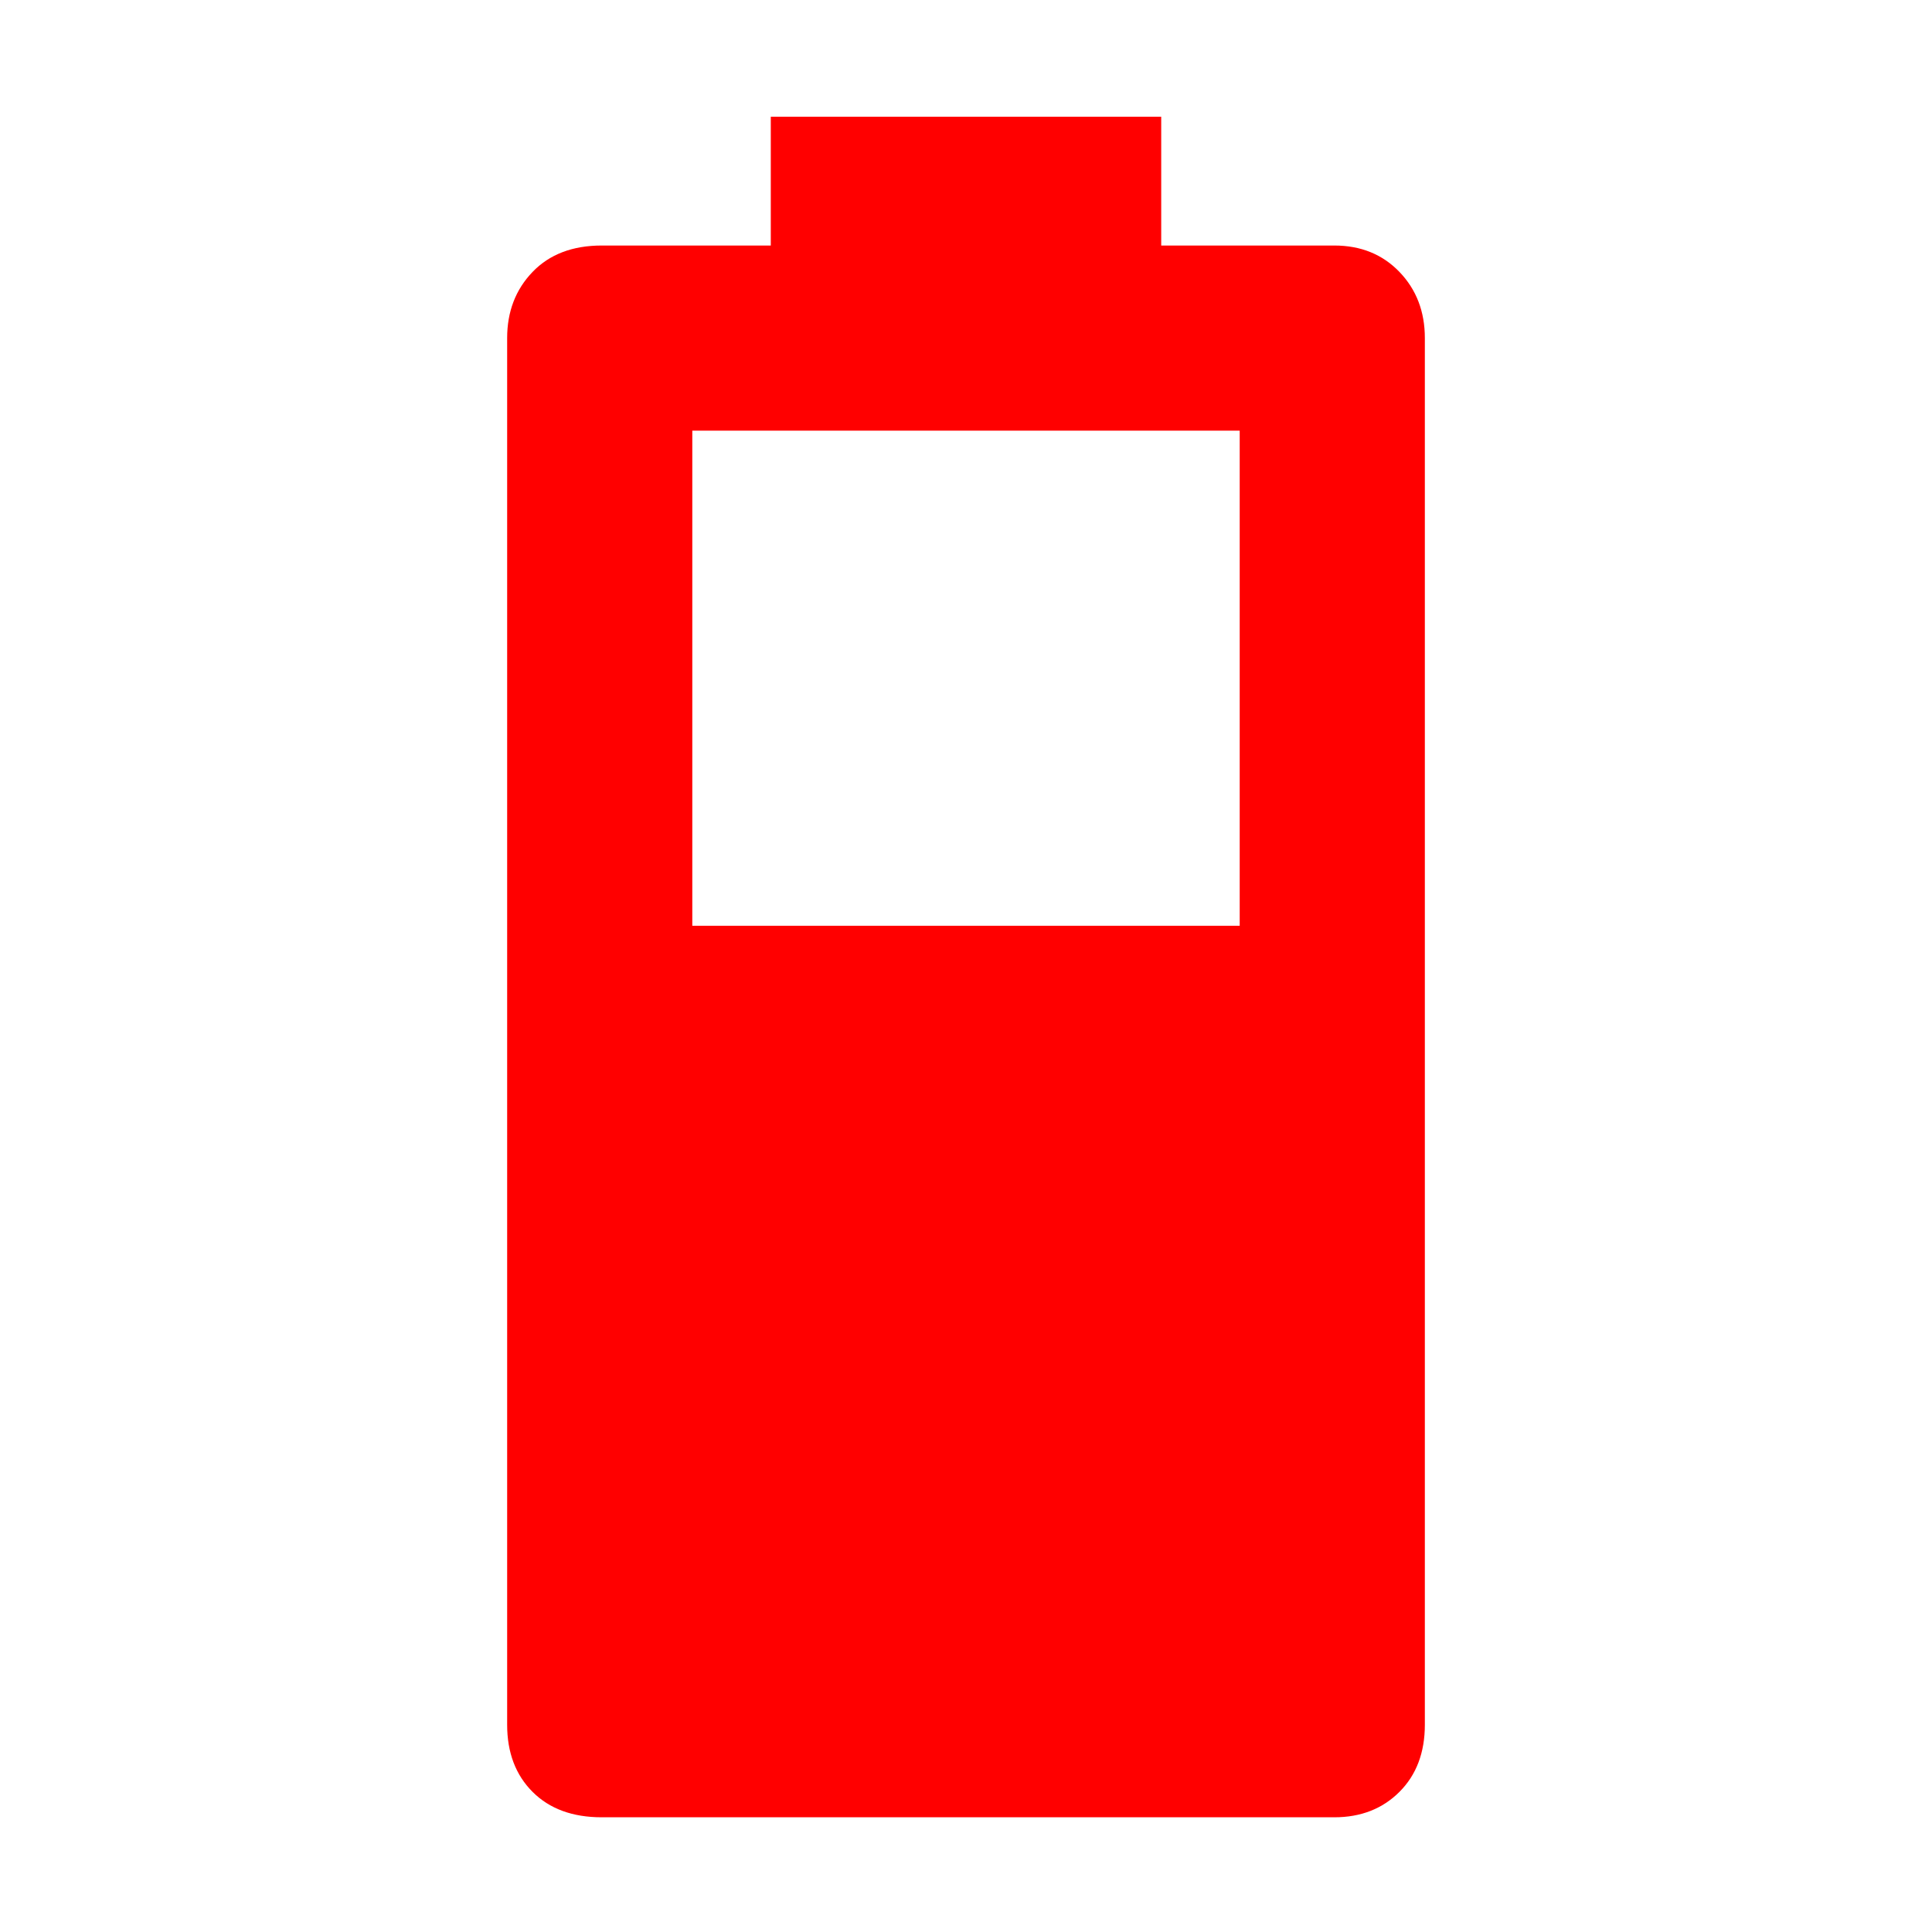
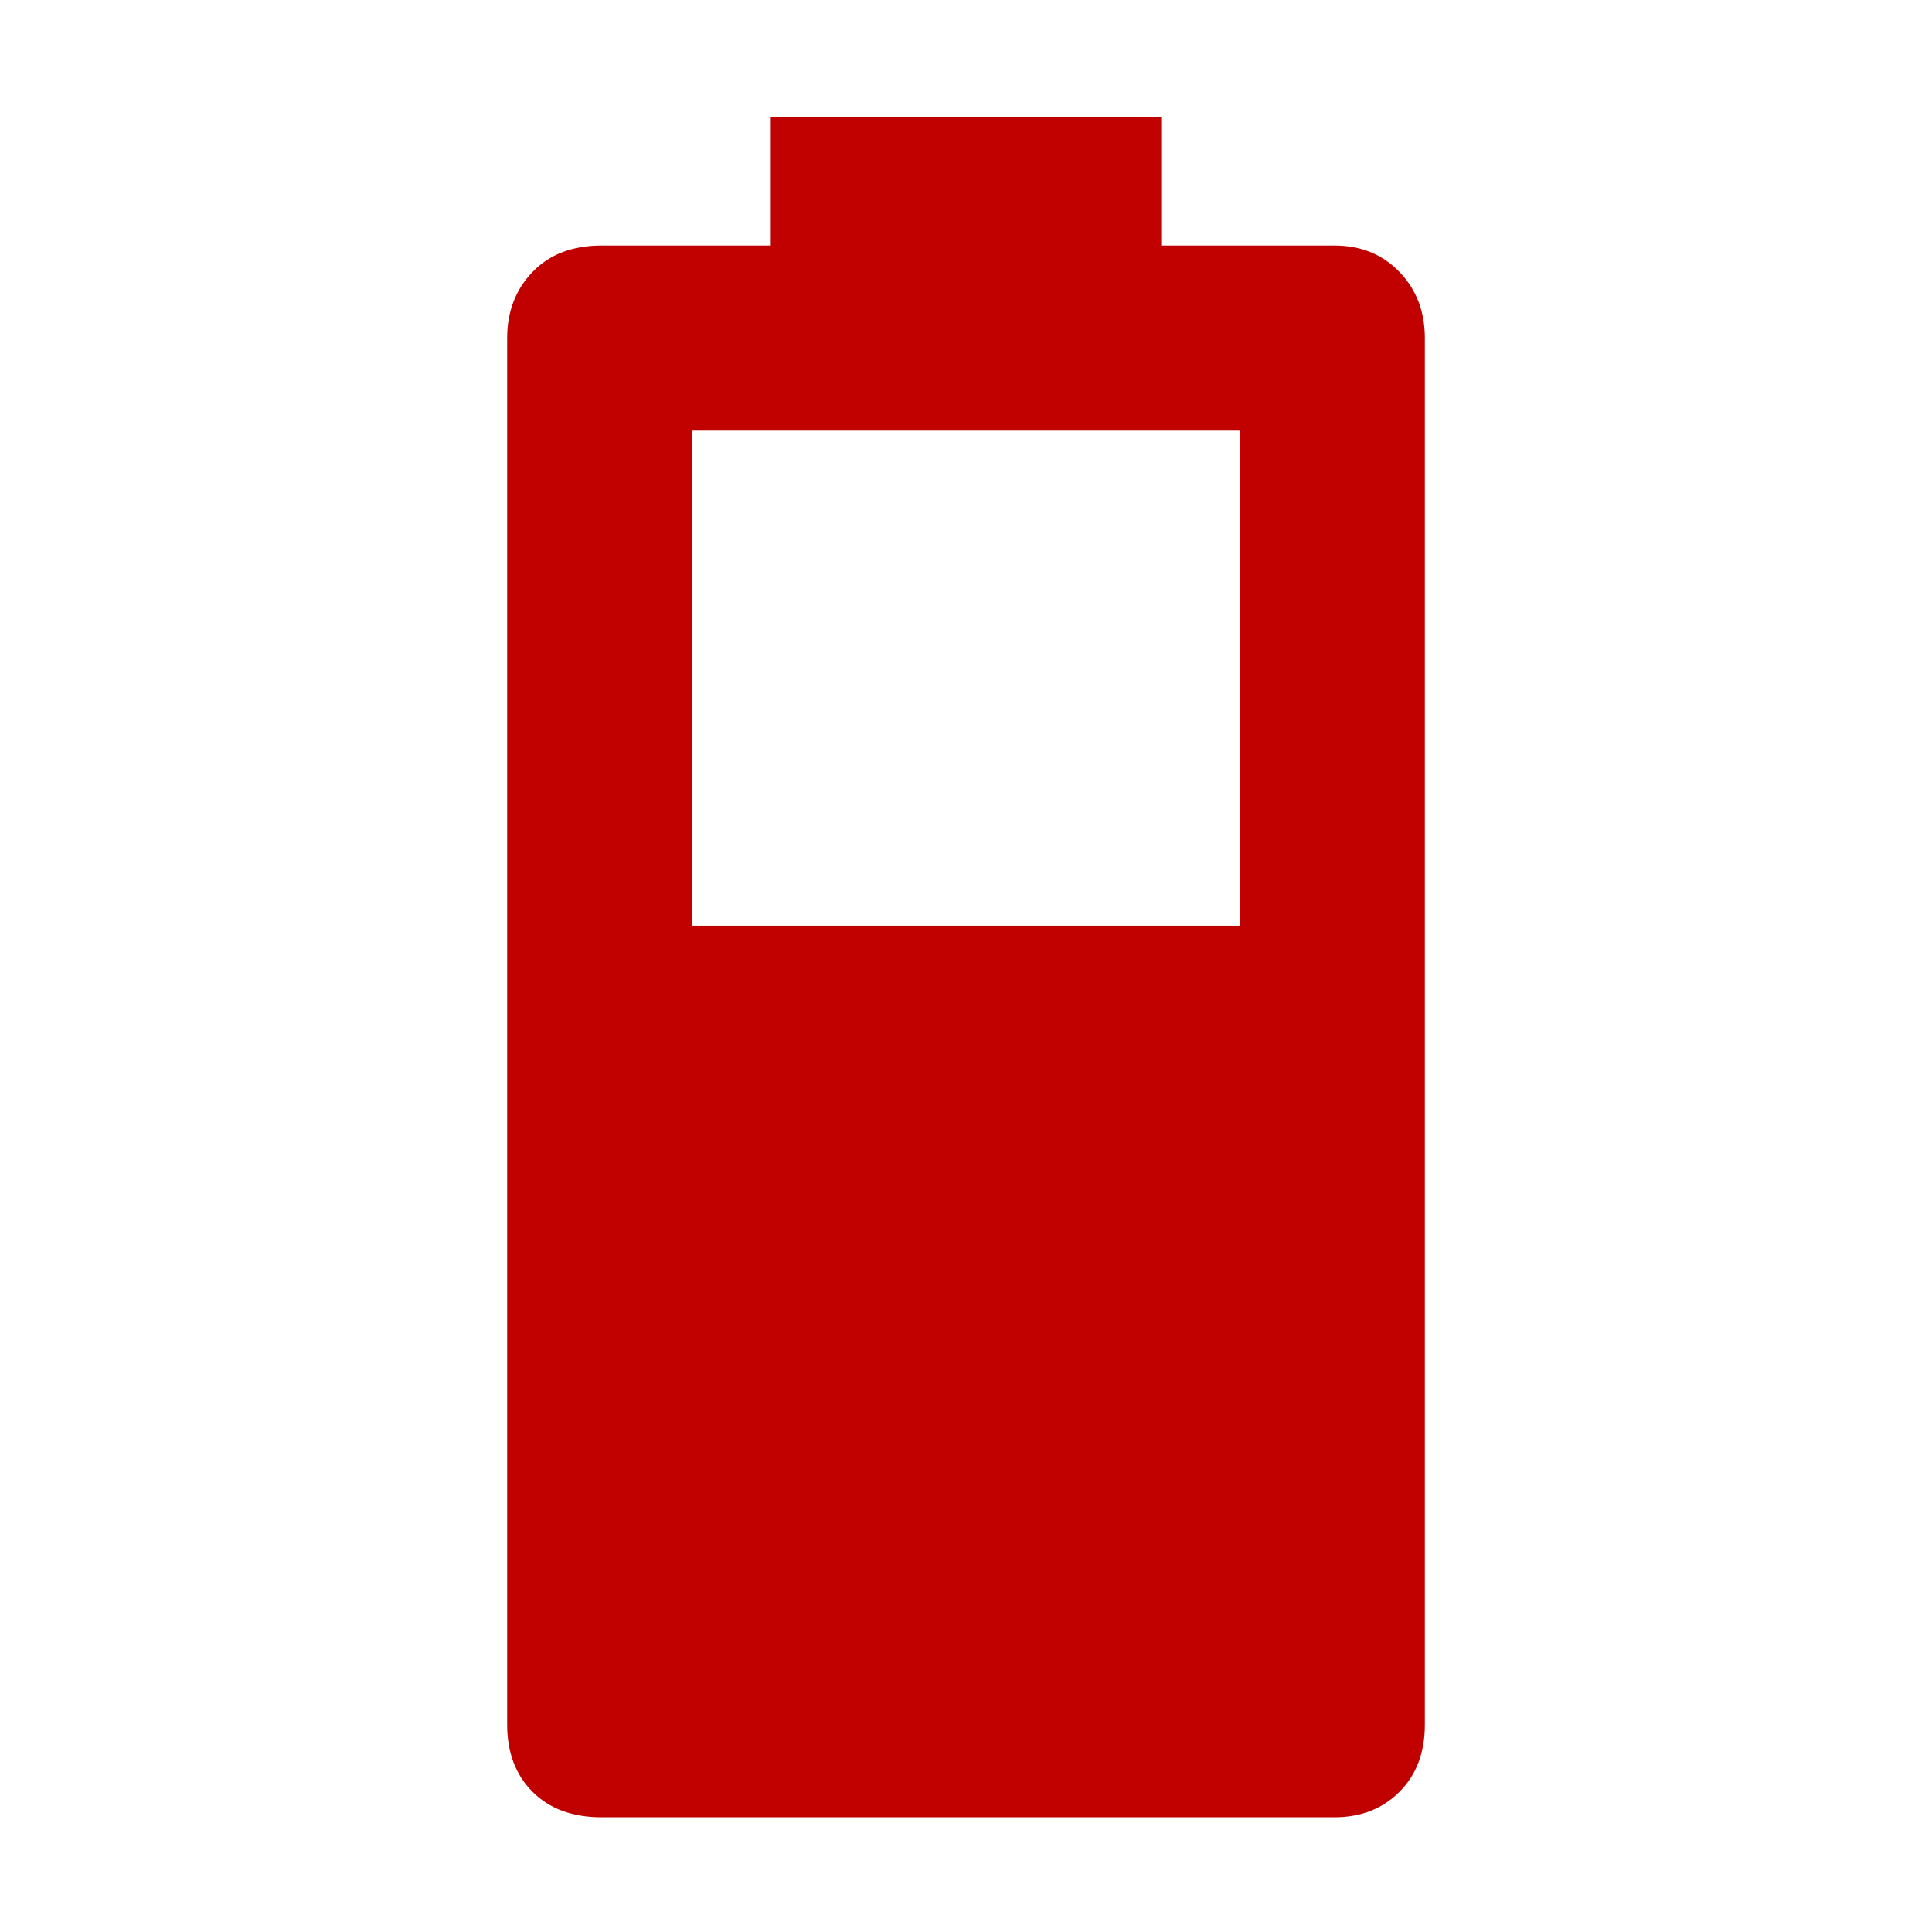
- <svg xmlns="http://www.w3.org/2000/svg" height="24px" viewBox="0 -960 960 960" width="24px" fill="red">
+ <svg xmlns="http://www.w3.org/2000/svg" height="24px" viewBox="0 -960 960 960" width="24px" fill="#C10000">
  <path d="M299-57q-21.75 0-34.37-12.63Q252-82.25 252-103v-689q0-19.75 12.63-32.88Q277.25-838 299-838h84v-64h194v64h86q19.75 0 32.38 13.12Q708-811.75 708-792v689q0 20.75-12.62 33.37Q682.75-57 663-57H299Zm45-443h272v-246H344v246Z" />
</svg>
